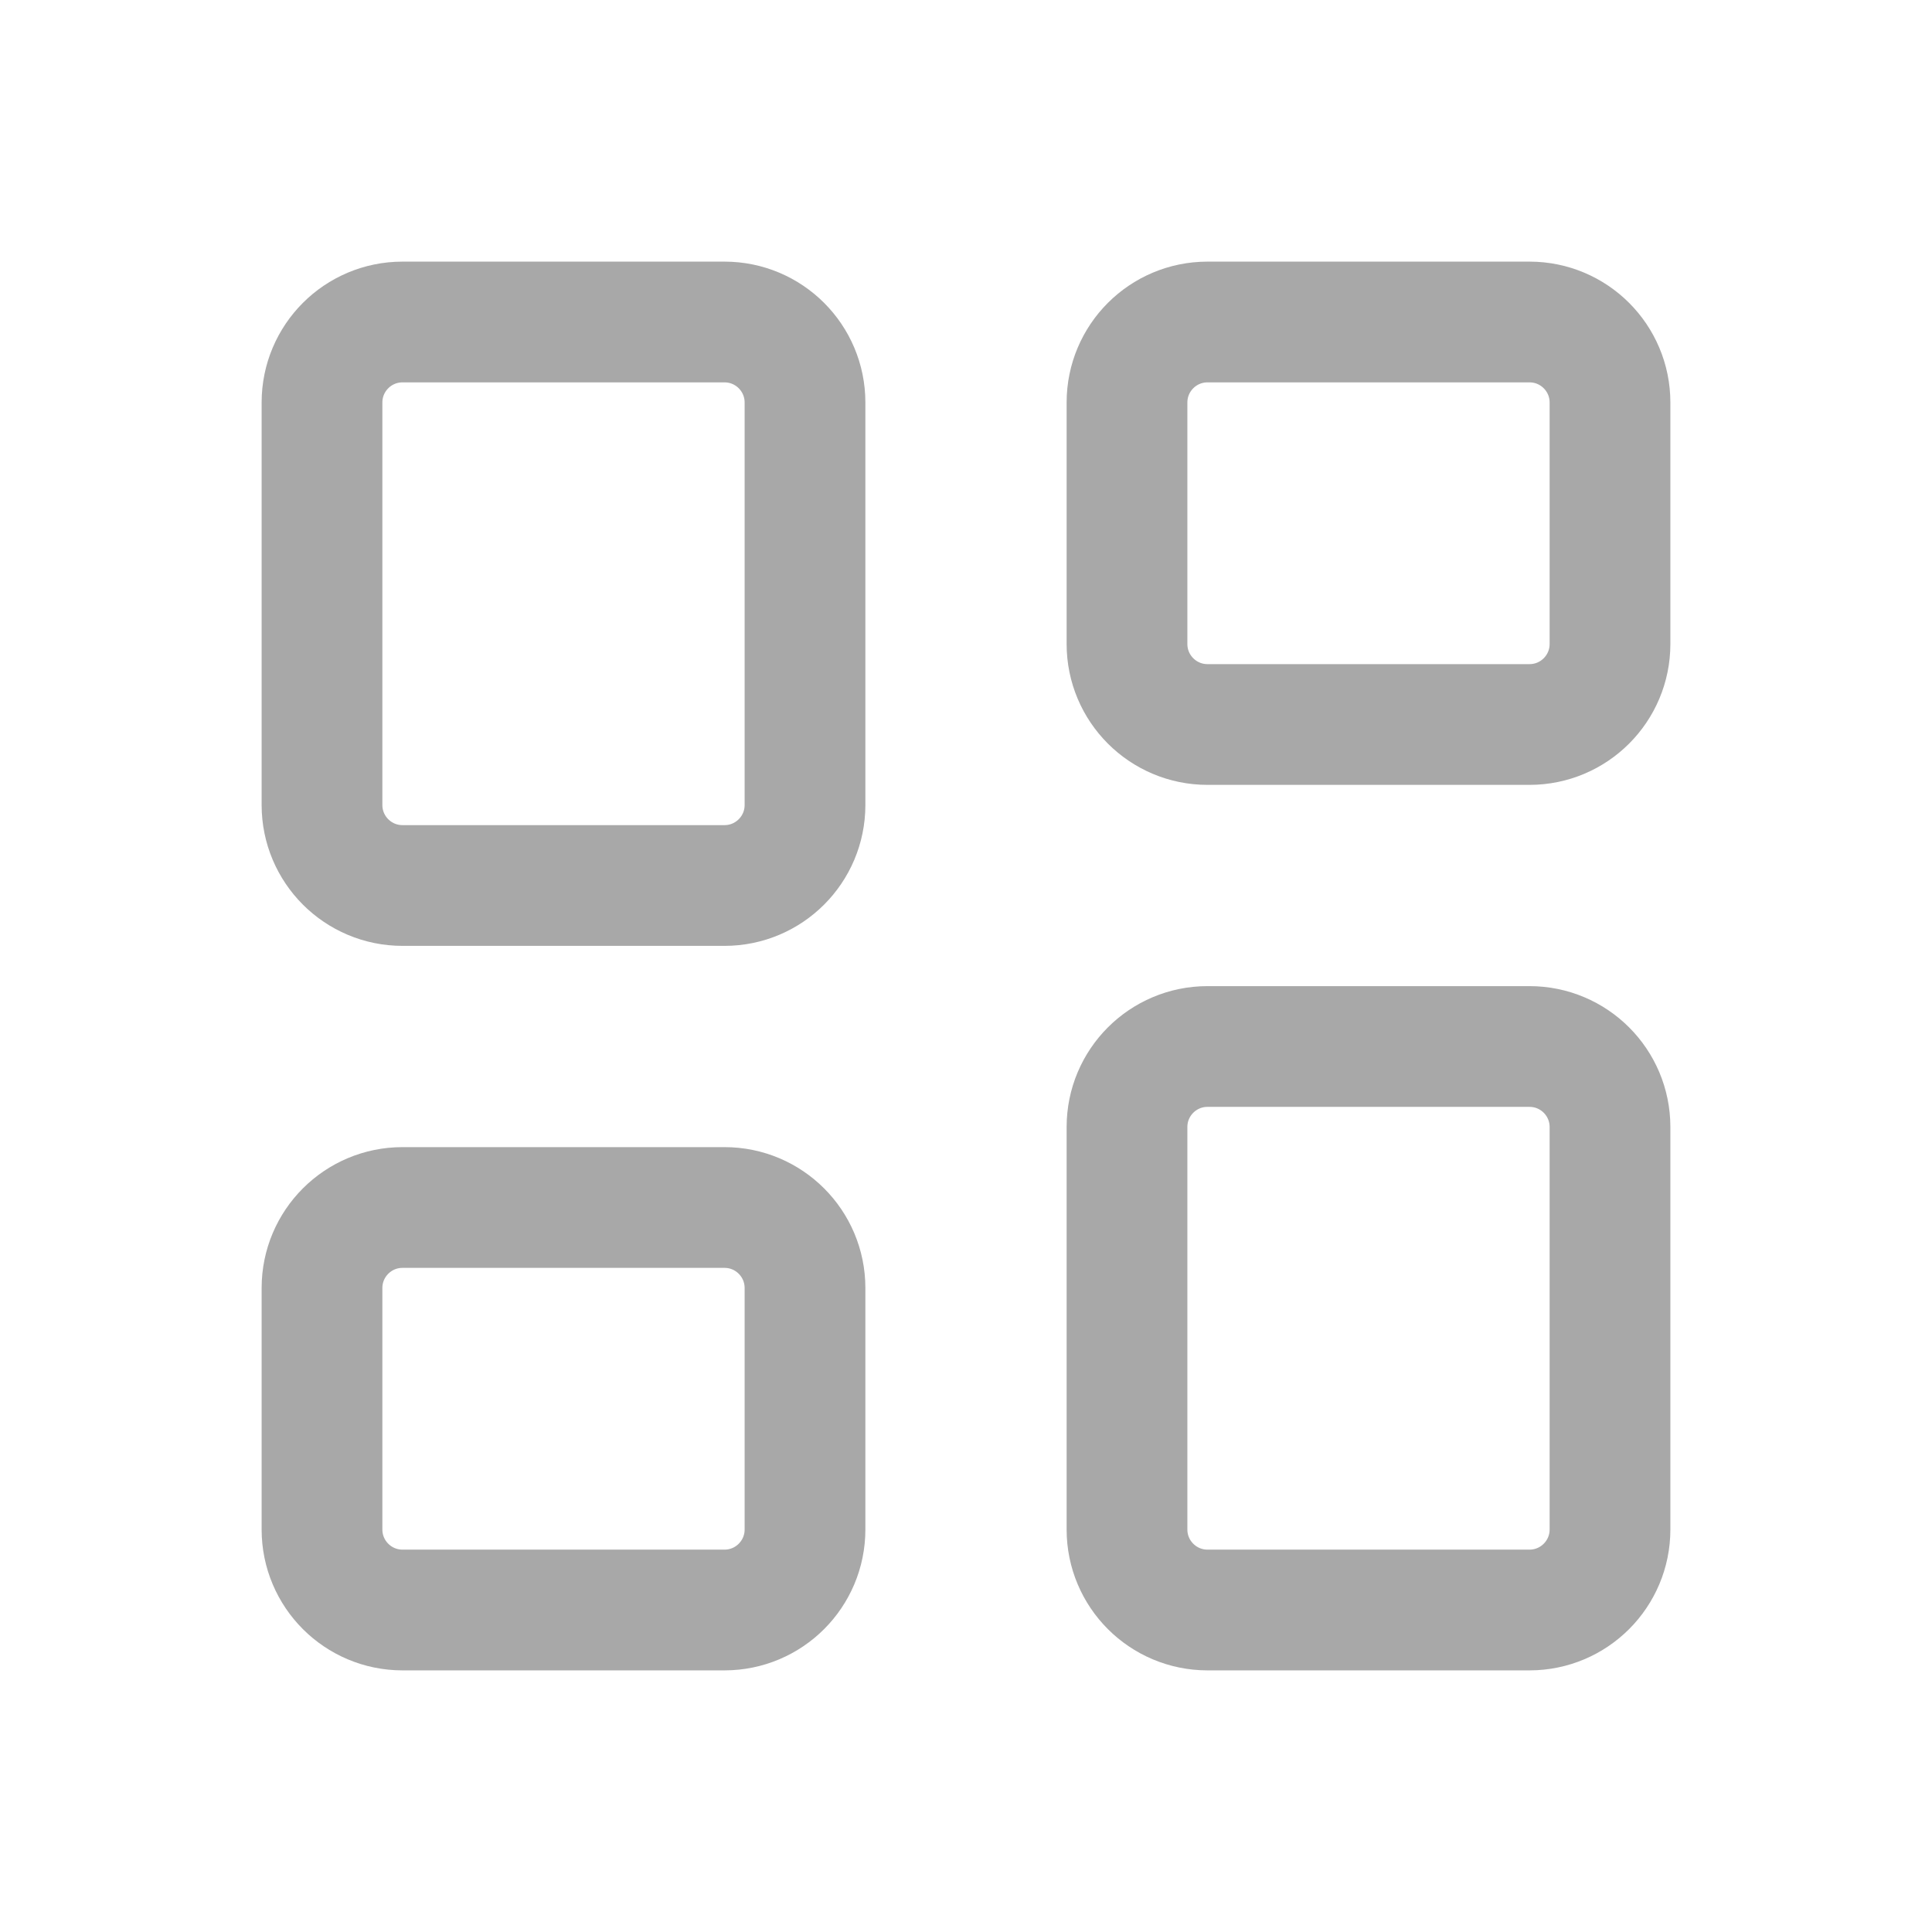
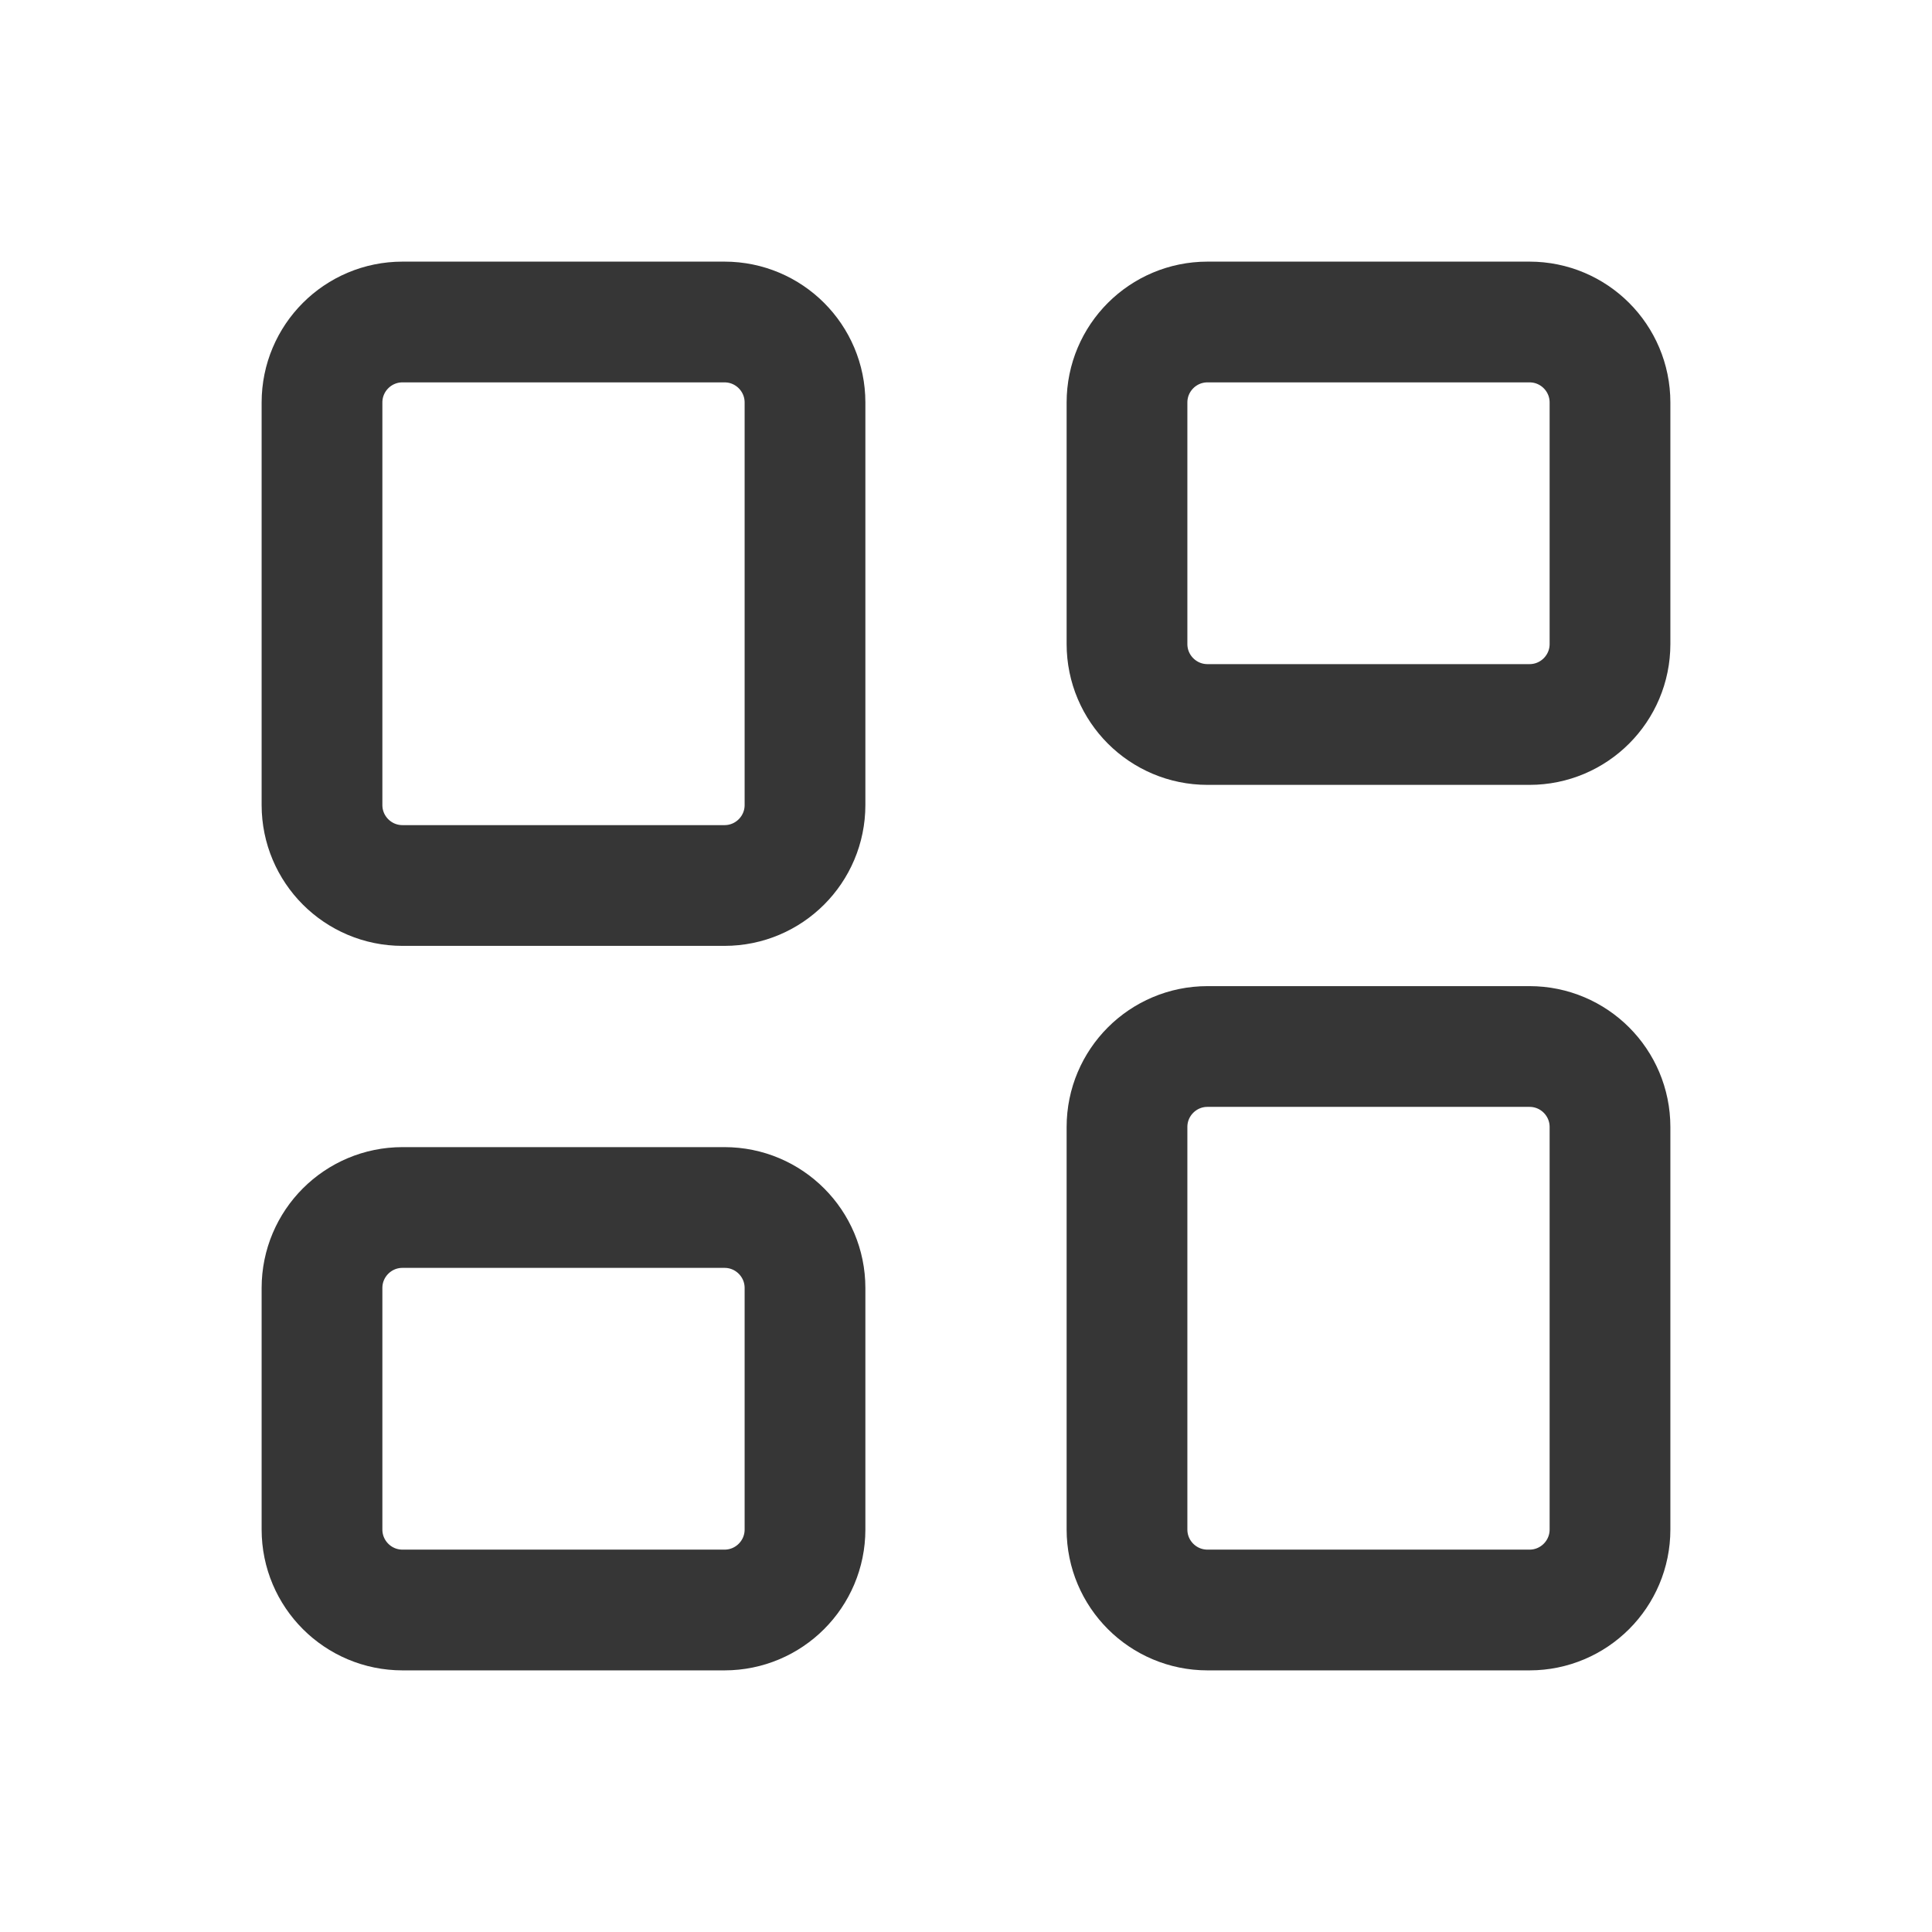
<svg xmlns="http://www.w3.org/2000/svg" width="24" height="24" viewBox="0 0 24 24" fill="none">
-   <rect x="4" y="4" width="6" height="7" rx="1" stroke="#A8A8A8" stroke-width="1.5" stroke-linejoin="round" />
-   <rect x="4" y="15" width="6" height="5" rx="1" stroke="#A8A8A8" stroke-width="1.5" stroke-linejoin="round" />
-   <rect x="14" y="4" width="6" height="5" rx="1" stroke="#A8A8A8" stroke-width="1.5" stroke-linejoin="round" />
-   <rect x="14" y="13" width="6" height="7" rx="1" stroke="#A8A8A8" stroke-width="1.5" stroke-linejoin="round" />
+   <rect x="4" y="4" width="6" height="7" rx="1" stroke="#363636" stroke-width="1.5" stroke-linejoin="round" />
+   <rect x="4" y="15" width="6" height="5" rx="1" stroke="#363636" stroke-width="1.5" stroke-linejoin="round" />
+   <rect x="14" y="4" width="6" height="5" rx="1" stroke="#363636" stroke-width="1.5" stroke-linejoin="round" />
+   <rect x="14" y="13" width="6" height="7" rx="1" stroke="#363636" stroke-width="1.5" stroke-linejoin="round" />
</svg>
